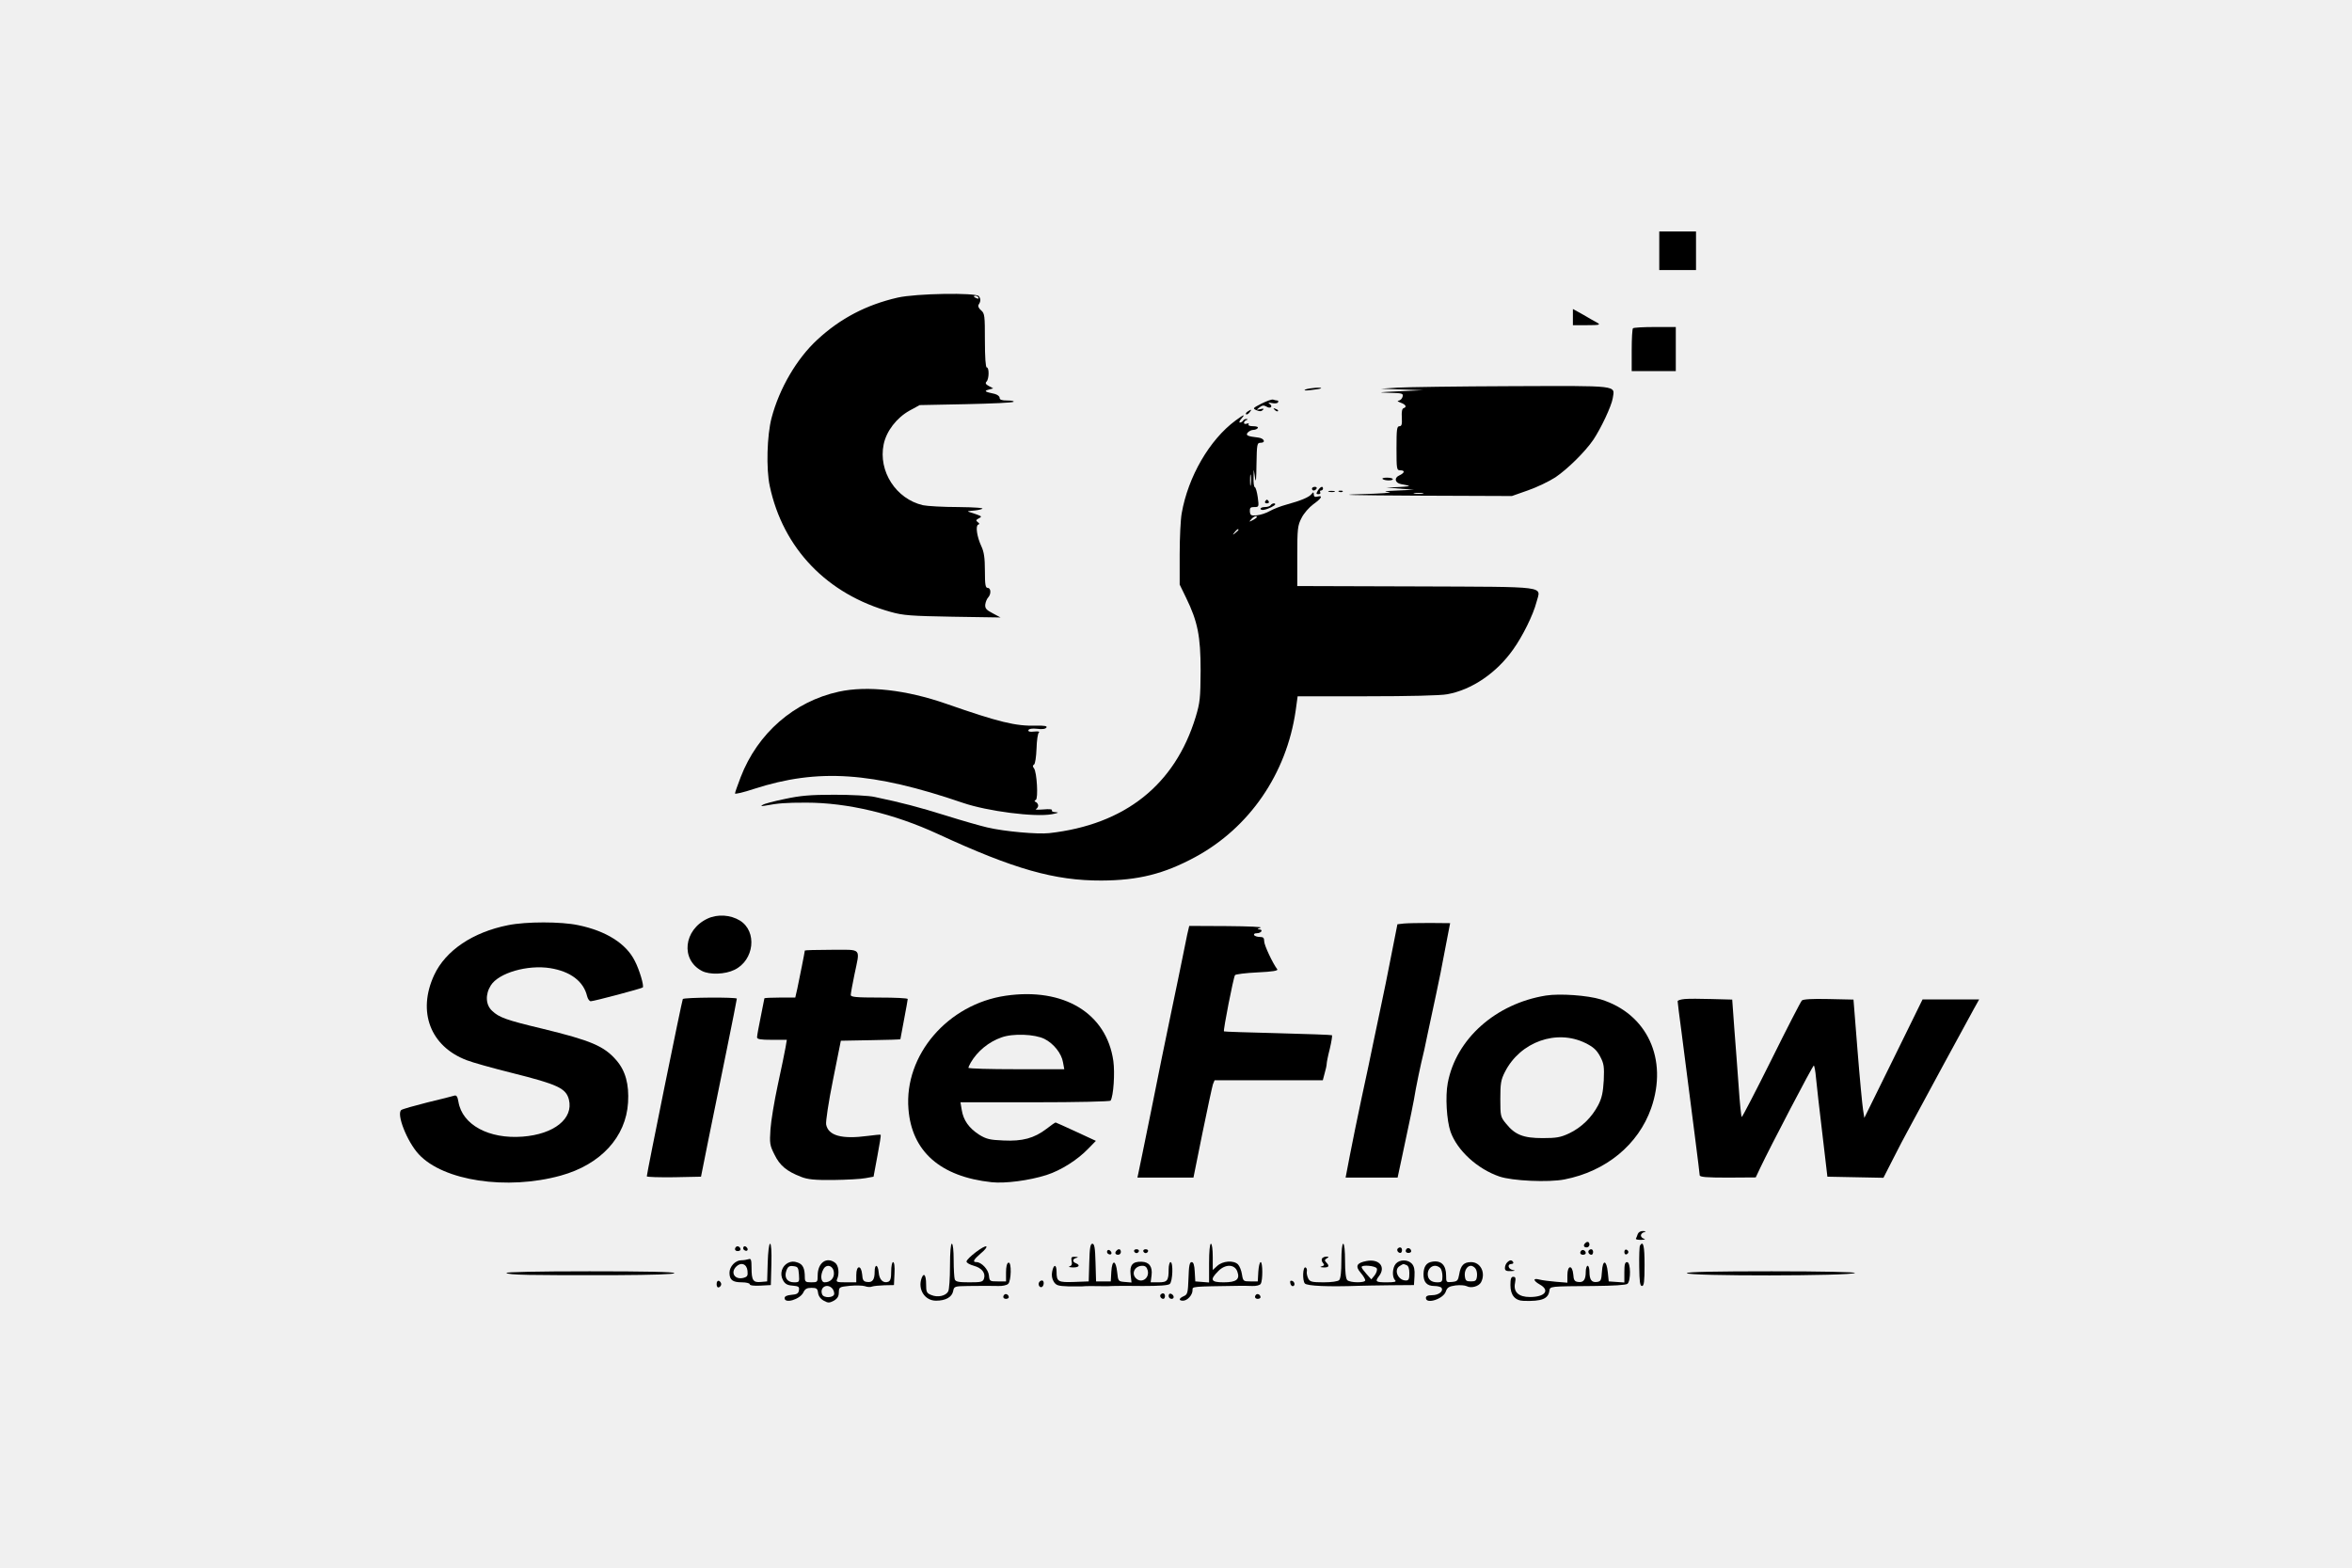
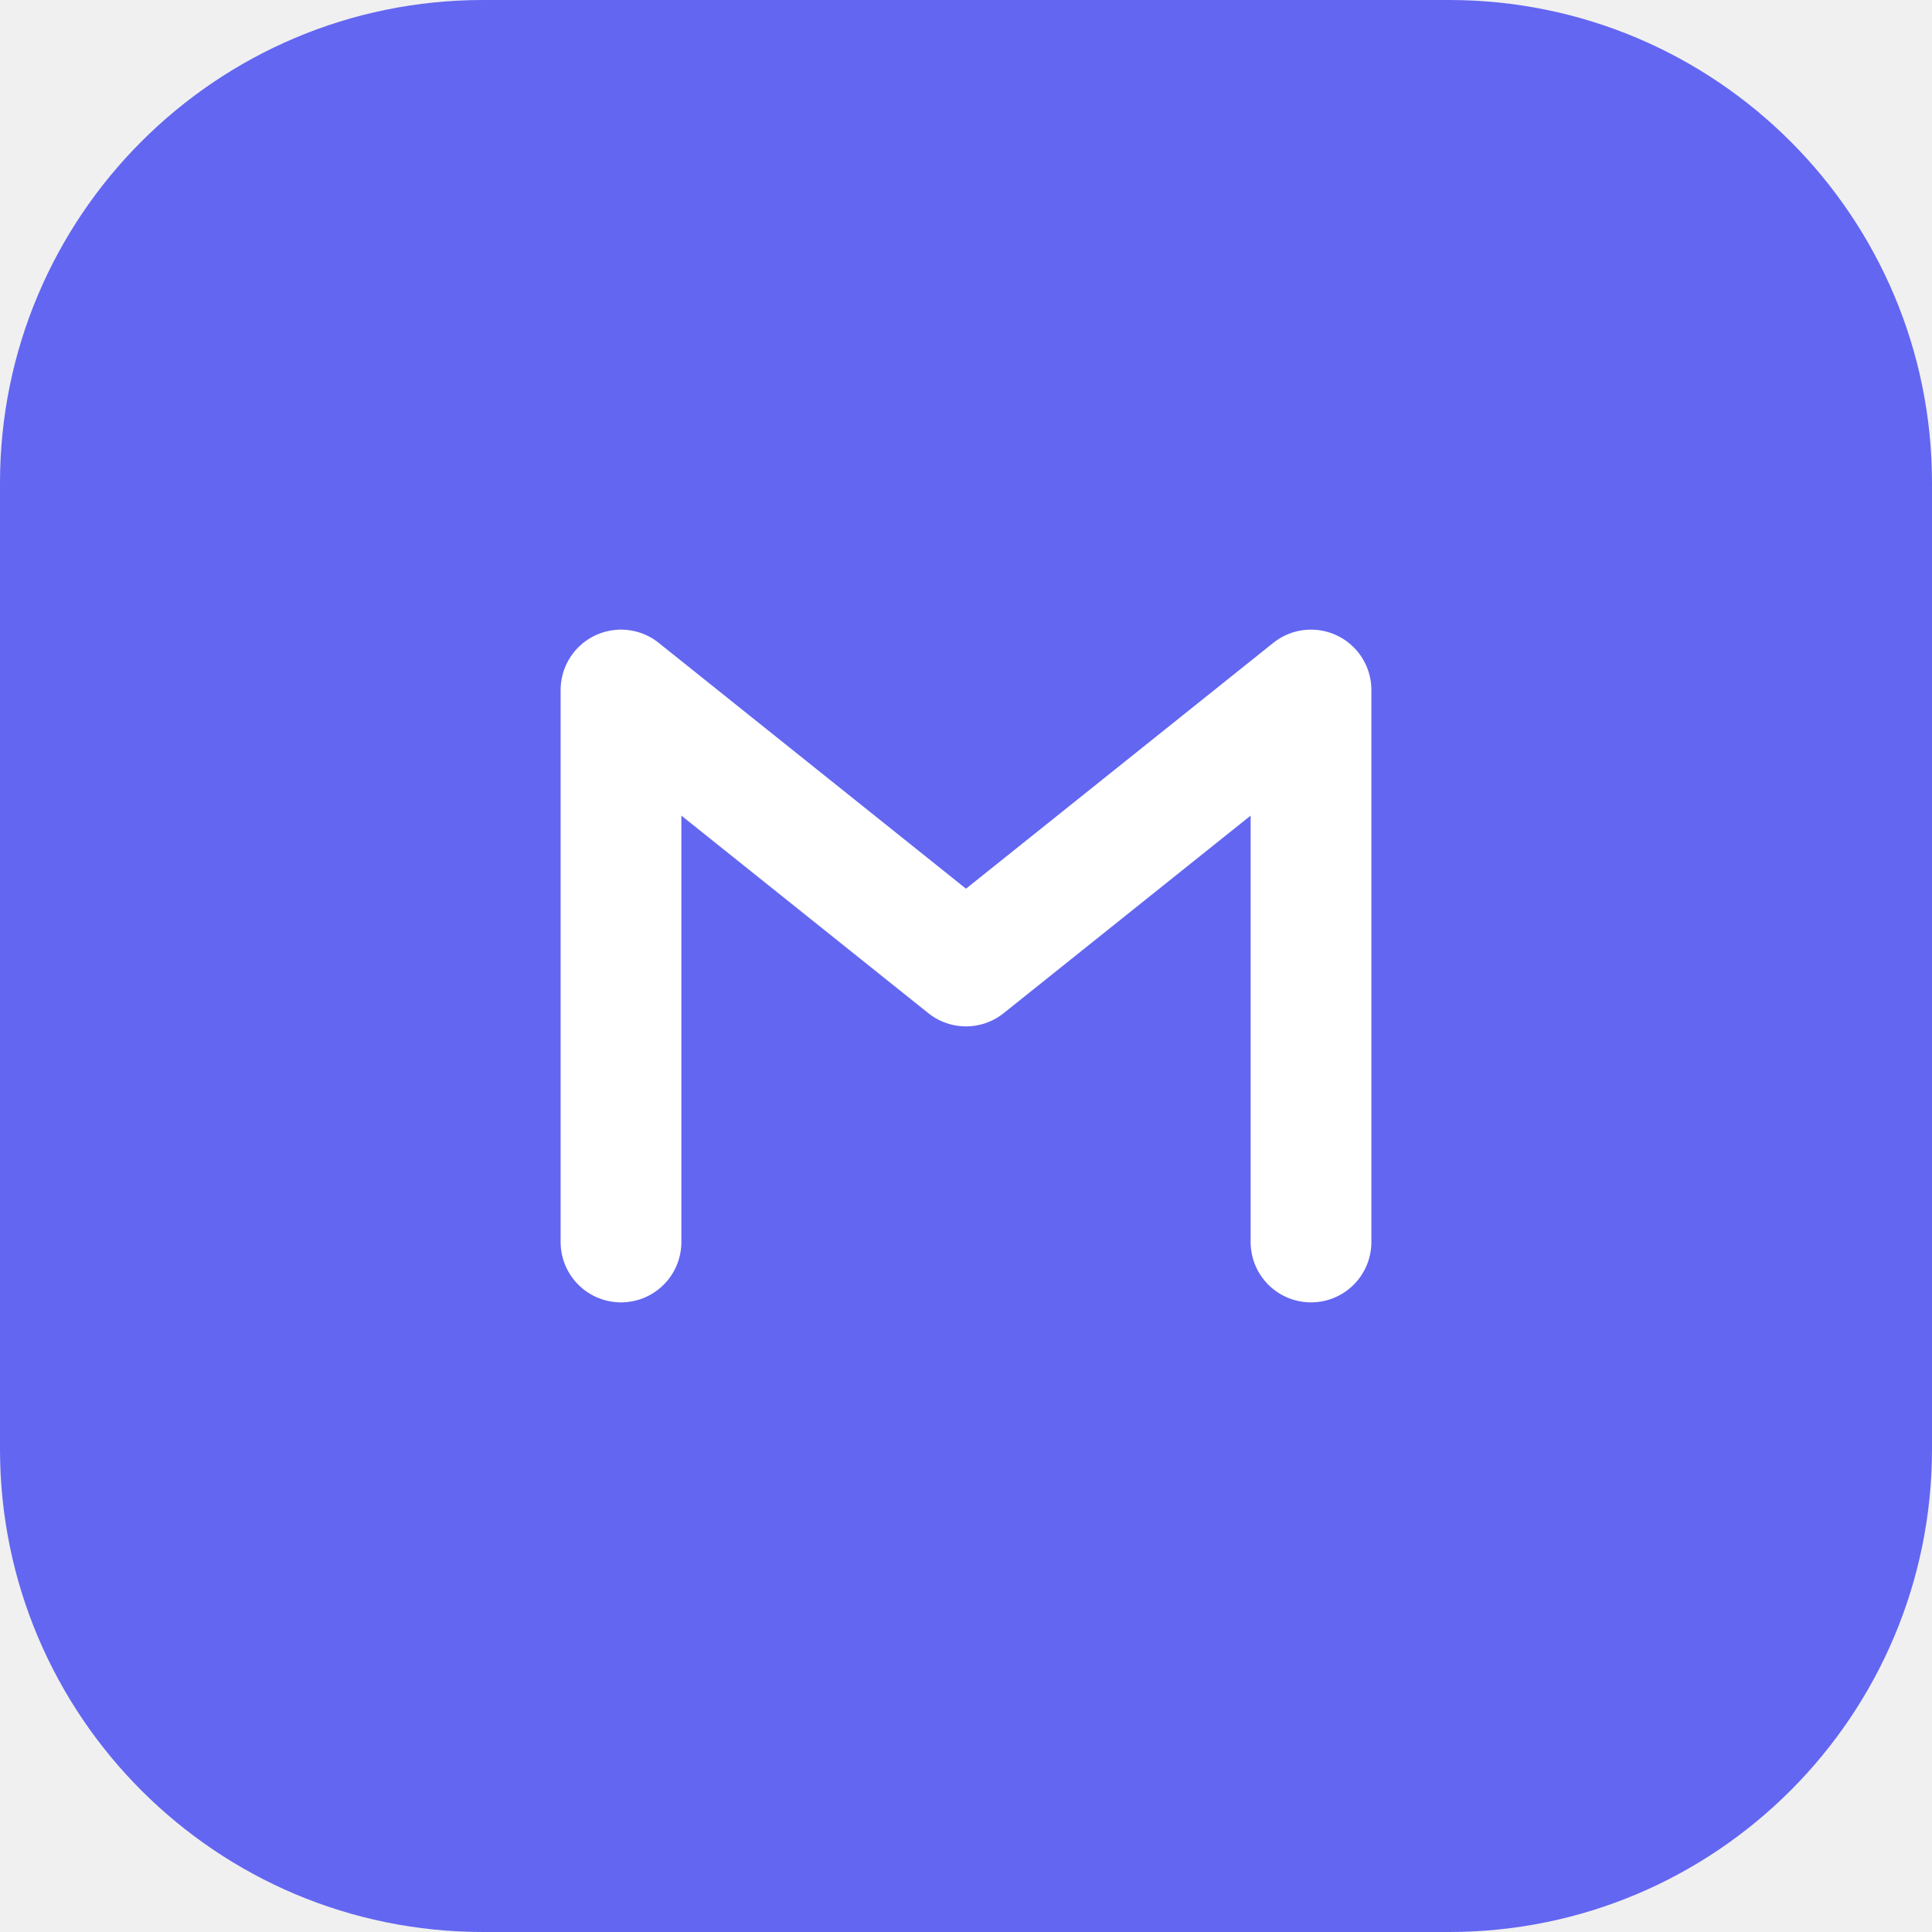
- <svg xmlns="http://www.w3.org/2000/svg" version="1.0" width="1280pt" height="853pt" viewBox="0 0 1280 853" preserveAspectRatio="xMidYMid meet">
-   <g transform="translate(0,853) scale(0.1,-0.1)" fill="#000000" stroke="none">
-     <path d="M9030 7165 l0 -105 100 0 100 0 0 105 0 105 -100 0 -100 0 0 -105z" />
-     <path d="M4885 6910 c-170 -39 -312 -113 -437 -229 -112 -103 -207 -266 -249 -426 -25 -95 -30 -277 -10 -370 72 -340 312 -590 659 -686 67 -19 111 -22 337 -26 l260 -4 -43 23 c-35 18 -42 27 -40 48 2 14 9 31 16 38 17 19 15 52 -3 52 -12 0 -15 17 -15 93 0 70 -5 103 -19 133 -24 51 -33 111 -18 118 9 3 8 7 -2 14 -11 8 -10 12 5 20 18 10 17 11 -6 20 -14 5 -34 12 -45 15 -13 3 -8 5 15 7 19 1 44 5 55 10 12 5 -37 9 -130 10 -82 0 -169 5 -192 10 -147 34 -244 185 -214 331 15 73 71 145 141 184 l55 30 252 5 c138 3 255 8 259 13 4 4 -11 7 -34 7 -30 0 -42 4 -42 15 0 8 -12 17 -27 21 -53 11 -60 16 -33 23 l25 7 -24 13 c-17 9 -20 16 -12 24 14 14 15 77 1 77 -6 0 -10 55 -10 146 0 136 -1 148 -21 165 -13 11 -18 23 -13 31 12 18 12 31 1 46 -16 20 -342 15 -442 -8z m440 0 c3 -6 -1 -7 -9 -4 -18 7 -21 14 -7 14 6 0 13 -4 16 -10z" />
-     <path d="M8560 6804 l0 -44 78 0 c66 0 74 2 55 13 -12 6 -46 26 -77 44 l-56 31 0 -44z" />
-     <path d="M8887 6743 c-4 -3 -7 -57 -7 -120 l0 -113 120 0 120 0 0 120 0 120 -113 0 c-63 0 -117 -3 -120 -7z" />
-     <path d="M7605 6420 l-90 -6 115 -4 115 -4 -135 -6 c-107 -5 -118 -6 -53 -8 76 -2 81 -3 76 -22 -3 -11 -13 -20 -22 -21 -9 0 -4 -5 12 -11 28 -10 35 -24 15 -30 -8 -3 -11 -21 -9 -51 2 -37 -1 -47 -13 -47 -14 0 -16 -17 -16 -120 0 -113 1 -120 20 -120 28 0 25 -14 -5 -28 -29 -13 -24 -40 9 -47 11 -2 30 -6 41 -8 11 -3 -11 -6 -50 -8 l-70 -3 75 -6 75 -6 -90 -4 c-72 -3 -81 -5 -45 -9 25 -3 -47 -8 -160 -11 -137 -4 -33 -6 312 -8 l516 -2 88 31 c49 17 115 49 149 71 66 45 160 137 206 204 41 61 99 183 106 227 11 71 41 67 -551 65 -292 -1 -571 -5 -621 -8z m138 -577 c-13 -2 -33 -2 -45 0 -13 2 -3 4 22 4 25 0 35 -2 23 -4z" />
-     <path d="M7105 6410 c-13 -6 -2 -7 30 -3 28 3 52 7 54 9 9 8 -65 2 -84 -6z" />
-     <path d="M6865 6333 c-48 -25 -49 -26 -27 -36 16 -7 26 -7 34 1 8 8 5 9 -13 5 -23 -5 -23 -5 -4 10 14 11 23 12 37 4 21 -14 38 0 18 14 -11 8 -8 9 12 5 15 -3 30 -2 33 4 3 5 2 10 -4 10 -5 0 -15 2 -23 5 -7 2 -35 -8 -63 -22z" />
-     <path d="M6937 6299 c7 -7 15 -10 18 -7 3 3 -2 9 -12 12 -14 6 -15 5 -6 -5z" />
-     <path d="M6790 6290 c-8 -5 -12 -12 -9 -15 4 -3 12 1 19 10 14 17 11 19 -10 5z" />
-     <path d="M6724 6241 c-141 -104 -258 -305 -293 -505 -6 -33 -11 -134 -11 -224 l0 -164 35 -72 c63 -129 79 -209 79 -396 -1 -150 -3 -173 -27 -253 -113 -370 -386 -586 -797 -632 -64 -7 -244 9 -337 31 -35 8 -137 37 -226 65 -148 46 -235 69 -387 101 -30 7 -129 12 -220 12 -133 0 -185 -5 -269 -23 -58 -12 -112 -26 -120 -32 -12 -7 -10 -8 9 -5 77 14 112 17 228 17 224 0 477 -60 717 -171 413 -191 635 -254 890 -253 200 1 340 36 510 128 295 160 496 453 546 795 l11 80 377 0 c226 0 401 4 437 11 133 24 268 115 359 244 51 71 109 188 127 258 23 89 78 82 -656 85 l-646 2 0 163 c0 149 2 167 23 207 12 25 41 58 64 75 45 32 55 50 23 42 -14 -4 -20 0 -20 11 -1 15 -2 15 -13 2 -14 -17 -57 -35 -137 -57 -30 -8 -71 -24 -90 -35 -19 -11 -50 -21 -70 -23 -32 -3 -36 0 -38 21 -1 20 3 24 24 24 25 0 26 1 19 53 -4 28 -11 54 -16 55 -5 2 -8 25 -7 50 l1 47 7 -45 c5 -33 7 -13 8 73 2 111 3 117 23 117 29 0 19 24 -12 28 -60 7 -71 12 -59 27 7 8 21 15 31 15 10 0 21 5 24 10 4 6 -7 10 -25 10 -18 0 -29 4 -25 10 3 6 -1 7 -9 4 -9 -3 -16 -2 -16 4 0 6 6 13 13 15 9 4 9 6 0 6 -6 1 -15 -3 -18 -9 -3 -5 -11 -10 -17 -10 -6 0 -3 9 7 20 25 28 15 25 -31 -9z m83 -348 c-2 -16 -4 -5 -4 22 0 28 2 40 4 28 2 -13 2 -35 0 -50z m33 -178 c0 -2 -10 -10 -22 -16 -21 -11 -22 -11 -9 4 13 16 31 23 31 12z m-100 -69 c0 -2 -8 -10 -17 -17 -16 -13 -17 -12 -4 4 13 16 21 21 21 13z" />
-     <path d="M7524 5923 c10 -10 56 -11 56 -1 0 4 -14 8 -32 8 -17 0 -28 -3 -24 -7z" />
-     <path d="M7140 5870 c0 -5 4 -10 9 -10 6 0 13 5 16 10 3 6 -1 10 -9 10 -9 0 -16 -4 -16 -10z" />
-     <path d="M7172 5860 c-10 -17 -10 -20 4 -20 8 0 12 5 9 10 -3 6 -1 10 4 10 6 0 11 5 11 10 0 17 -14 11 -28 -10z" />
-     <path d="M7233 5853 c9 -2 23 -2 30 0 6 3 -1 5 -18 5 -16 0 -22 -2 -12 -5z" />
-     <path d="M7288 5853 c7 -3 16 -2 19 1 4 3 -2 6 -13 5 -11 0 -14 -3 -6 -6z" />
-     <path d="M6885 5800 c-3 -5 1 -10 10 -10 9 0 13 5 10 10 -3 6 -8 10 -10 10 -2 0 -7 -4 -10 -10z" />
-     <path d="M6915 5780 c-3 -5 -17 -10 -31 -10 -13 0 -24 -4 -24 -9 0 -6 9 -8 19 -6 23 4 61 23 61 30 0 9 -19 5 -25 -5z" />
-     <path d="M4565 4765 c-243 -53 -442 -226 -534 -465 -17 -44 -31 -84 -31 -89 0 -5 47 6 104 25 347 112 642 93 1136 -76 134 -46 392 -79 485 -62 33 6 40 10 22 11 -16 0 -26 5 -22 11 3 5 -15 7 -47 4 -29 -2 -47 -2 -40 2 6 3 12 12 12 19 0 7 -6 16 -12 19 -10 4 -10 7 -1 12 14 6 6 152 -10 172 -8 10 -7 16 0 20 7 4 12 42 14 87 1 44 7 84 13 88 6 5 -5 7 -25 5 -25 -3 -35 0 -32 8 3 7 20 10 47 7 28 -4 46 -1 51 7 5 8 -10 11 -56 10 -112 -3 -202 19 -489 119 -218 76 -430 100 -585 66z" />
-     <path d="M3851 3530 c-131 -61 -148 -224 -31 -285 42 -22 126 -19 177 6 108 52 125 209 30 268 -52 32 -122 36 -176 11z" />
-     <path d="M2765 3494 c-192 -38 -340 -138 -402 -271 -93 -200 -21 -389 177 -464 30 -12 141 -43 245 -69 252 -63 295 -84 311 -145 26 -104 -81 -189 -252 -202 -183 -14 -328 64 -349 189 -5 30 -11 38 -23 34 -10 -3 -75 -20 -147 -37 -71 -18 -135 -36 -141 -41 -28 -21 31 -172 95 -241 134 -145 480 -197 773 -116 217 60 355 210 366 398 6 99 -14 172 -63 229 -67 78 -138 108 -405 173 -193 46 -235 61 -272 97 -35 32 -38 89 -7 138 42 68 200 114 324 94 110 -18 181 -72 200 -152 4 -16 13 -28 20 -28 17 0 277 69 283 75 8 8 -18 96 -43 144 -47 95 -157 164 -308 195 -93 20 -284 20 -382 0z" />
-     <path d="M7640 3503 l-35 -4 -34 -172 c-18 -95 -42 -210 -52 -257 -10 -47 -29 -139 -43 -205 -13 -66 -43 -206 -66 -312 -23 -106 -51 -247 -64 -313 l-23 -120 142 0 141 0 22 103 c48 224 65 305 77 379 8 42 21 105 29 140 9 34 25 108 36 163 12 55 32 152 46 215 14 63 34 165 45 225 12 61 23 121 26 135 l5 25 -109 1 c-59 0 -124 -1 -143 -3z" />
-     <path d="M6461 3443 c-5 -27 -17 -84 -26 -128 -9 -44 -36 -177 -61 -295 -25 -118 -74 -359 -109 -535 -36 -176 -67 -330 -70 -342 l-5 -23 152 0 153 0 49 243 c27 133 53 252 57 265 l9 22 294 0 295 0 10 38 c6 20 11 43 11 51 0 7 7 44 17 82 9 38 14 71 12 74 -3 2 -135 7 -295 11 -159 4 -291 8 -293 10 -5 5 51 291 60 306 3 5 59 12 123 15 82 4 113 9 107 17 -25 33 -71 131 -71 152 0 19 -5 24 -24 24 -14 0 -28 5 -31 10 -3 6 3 10 14 10 25 0 38 20 14 21 -13 1 -11 3 7 9 14 5 -62 8 -182 9 l-206 1 -11 -47z" />
-     <path d="M4380 3356 c0 -6 -30 -156 -41 -208 l-11 -48 -84 0 c-46 0 -84 -2 -84 -4 0 -2 -9 -48 -20 -101 -11 -53 -20 -103 -20 -111 0 -11 19 -14 81 -14 l81 0 -7 -42 c-4 -24 -23 -115 -42 -203 -19 -88 -37 -197 -40 -242 -5 -76 -4 -87 22 -138 29 -60 67 -91 145 -121 35 -14 74 -18 175 -17 72 1 150 5 175 10 l44 8 21 113 c12 62 20 114 18 115 -1 2 -33 -1 -70 -6 -142 -19 -215 1 -227 62 -3 14 13 123 37 241 l43 215 162 3 c89 1 162 4 162 5 0 1 9 49 20 107 11 58 20 108 20 112 0 5 -70 8 -155 8 -126 0 -155 3 -155 14 0 8 9 58 20 111 31 149 44 135 -125 135 -80 0 -145 -2 -145 -4z" />
-     <path d="M5473 3110 c-315 -46 -553 -323 -529 -617 18 -231 174 -368 452 -398 74 -8 204 9 299 39 78 25 169 82 229 145 l40 41 -108 50 c-59 27 -109 50 -111 50 -3 0 -25 -15 -49 -34 -68 -52 -132 -69 -235 -64 -75 3 -94 8 -133 32 -55 36 -85 78 -94 134 l-7 42 406 0 c225 0 408 4 411 9 16 25 24 151 15 216 -37 260 -270 401 -586 355z m211 -235 c50 -25 93 -79 101 -127 l7 -38 -261 0 c-143 0 -261 3 -261 8 1 4 6 16 13 28 36 62 98 113 167 137 62 23 182 18 234 -8z" />
-     <path d="M8413 3111 c-273 -44 -489 -236 -534 -476 -14 -73 -6 -204 15 -265 36 -102 146 -203 266 -244 70 -24 267 -33 354 -16 226 44 402 189 472 388 93 267 -22 514 -274 592 -72 22 -222 33 -299 21z m216 -259 c42 -21 60 -37 79 -72 21 -40 23 -55 20 -130 -4 -66 -10 -96 -30 -135 -35 -67 -91 -122 -158 -154 -47 -22 -69 -26 -145 -26 -105 0 -150 18 -199 79 -30 36 -31 42 -31 134 0 84 3 104 25 147 83 164 281 235 439 157z" />
-     <path d="M3716 3092 c-5 -8 -196 -949 -196 -965 0 -4 66 -6 148 -5 l147 3 41 205 c23 113 67 329 98 481 31 152 56 279 56 283 0 9 -288 7 -294 -2z" />
-     <path d="M9168 3092 c-21 -2 -38 -7 -38 -12 0 -5 9 -80 21 -167 59 -459 99 -769 99 -780 0 -10 37 -13 153 -13 l152 1 25 53 c54 114 285 556 291 556 3 0 9 -30 12 -67 7 -68 12 -116 45 -393 l17 -145 152 -3 153 -3 50 98 c27 54 70 136 96 183 25 47 107 198 181 335 75 138 149 274 165 303 l29 52 -154 0 -154 0 -158 -322 -159 -323 -7 45 c-4 25 -18 170 -30 322 l-22 277 -136 3 c-90 2 -138 -1 -145 -8 -6 -6 -81 -151 -166 -323 -85 -171 -158 -311 -161 -311 -3 0 -11 75 -17 168 -7 92 -17 235 -24 319 l-11 152 -111 3 c-61 2 -128 2 -148 0z" />
-     <path d="M8913 1813 c-3 -10 -8 -21 -10 -25 -2 -5 11 -7 29 -7 18 1 25 3 16 6 -10 2 -18 11 -18 18 0 7 8 16 18 18 12 4 11 5 -6 6 -13 1 -25 -6 -29 -16z" />
-     <path d="M8627 1763 c-12 -11 -8 -23 8 -23 8 0 15 7 15 15 0 16 -12 20 -23 8z" />
-     <path d="M4178 1658 l-3 -103 -34 -3 c-42 -4 -51 8 -51 77 0 44 -3 52 -16 47 -9 -3 -27 -6 -40 -6 -32 0 -64 -34 -64 -68 0 -39 17 -52 67 -52 24 0 43 -5 43 -10 0 -7 22 -10 58 -8 l57 3 3 113 c2 70 -1 112 -7 112 -6 0 -11 -43 -13 -102z m-110 -45 c3 -28 -1 -33 -23 -39 -46 -11 -71 28 -39 61 27 27 58 15 62 -22z" />
-     <path d="M5170 1639 c0 -66 -4 -129 -10 -139 -13 -24 -57 -34 -92 -19 -25 10 -28 16 -28 60 0 48 -12 64 -24 33 -23 -61 16 -124 78 -124 52 0 86 19 93 51 5 27 7 28 82 29 92 1 115 1 164 0 21 -1 45 4 53 11 18 15 20 123 2 116 -8 -2 -13 -22 -13 -53 l0 -49 -45 0 c-43 0 -45 1 -48 32 -3 33 -41 73 -68 73 -23 0 -16 13 23 47 21 17 35 34 31 38 -9 10 -108 -65 -108 -82 0 -7 18 -17 40 -23 43 -12 65 -39 55 -70 -6 -18 -16 -20 -80 -20 -57 0 -74 3 -79 16 -3 9 -6 56 -6 105 0 53 -4 89 -10 89 -6 0 -10 -47 -10 -121z" />
-     <path d="M5928 1658 l-3 -103 -79 -3 c-88 -3 -96 1 -96 56 0 41 -16 42 -24 0 -4 -20 -1 -39 9 -55 13 -20 24 -23 78 -25 34 0 69 0 77 0 16 2 68 2 110 1 14 -1 39 0 55 1 17 1 90 1 164 0 88 0 138 3 147 11 16 13 20 119 4 119 -5 0 -10 -18 -10 -39 0 -62 -7 -71 -55 -71 l-43 0 5 38 c6 47 -13 73 -54 74 -49 2 -66 -18 -60 -70 l5 -43 -37 3 c-35 3 -36 4 -41 52 -7 69 -28 72 -32 4 l-3 -53 -40 0 -40 0 -3 103 c-2 80 -6 102 -17 102 -11 0 -15 -22 -17 -102z m318 -43 c11 -43 -34 -73 -64 -43 -27 27 -6 68 35 68 16 0 24 -7 29 -25z" />
-     <path d="M6580 1654 l0 -105 -37 3 -38 3 -3 53 c-2 37 -7 52 -17 52 -11 0 -15 -20 -17 -87 -3 -80 -5 -89 -25 -98 -28 -12 -30 -25 -5 -25 24 0 52 31 52 57 0 21 -12 20 260 24 14 0 43 0 64 -1 22 -1 43 4 47 12 12 18 11 118 0 118 -6 0 -11 -24 -13 -52 l-3 -53 -40 0 c-38 0 -40 1 -46 38 -3 21 -13 46 -22 55 -24 23 -83 19 -113 -9 l-24 -22 0 71 c0 41 -4 72 -10 72 -6 0 -10 -42 -10 -106z m154 -46 c15 -42 -5 -58 -75 -58 -70 0 -76 14 -29 61 39 40 90 38 104 -3z" />
-     <path d="M7300 1667 c0 -59 -4 -97 -12 -105 -7 -7 -41 -12 -85 -12 -63 0 -74 3 -83 20 -6 12 -10 29 -8 39 2 10 -1 20 -7 22 -15 6 -18 -70 -4 -87 11 -14 128 -19 294 -13 22 1 99 2 170 3 l130 1 3 49 c2 35 -2 53 -14 67 -22 24 -66 24 -87 1 -20 -22 -22 -73 -5 -90 9 -9 -1 -12 -45 -12 -61 0 -65 4 -42 34 38 50 1 95 -68 82 -54 -10 -63 -28 -32 -64 14 -16 25 -35 25 -41 0 -15 -83 -14 -98 1 -8 8 -12 46 -12 105 0 55 -4 93 -10 93 -6 0 -10 -38 -10 -93z m354 -23 c11 -4 16 -19 16 -45 0 -32 -4 -39 -19 -39 -43 0 -68 59 -33 79 21 13 17 12 36 5z m-161 -19 c3 -7 -2 -24 -12 -37 l-18 -22 -26 29 c-15 17 -27 33 -27 38 0 14 78 7 83 -8z" />
-     <path d="M8925 1750 c-3 -5 -5 -57 -4 -115 1 -82 4 -105 15 -105 11 0 14 24 14 115 0 104 -7 134 -25 105z" />
-     <path d="M4006 1743 c-11 -11 -6 -23 9 -23 8 0 15 4 15 9 0 13 -16 22 -24 14z" />
-     <path d="M4046 1742 c-3 -6 -1 -14 5 -17 15 -10 25 3 12 16 -7 7 -13 7 -17 1z" />
-     <path d="M7607 1734 c-8 -8 1 -24 14 -24 5 0 9 7 9 15 0 15 -12 20 -23 9z" />
-     <path d="M7656 1733 c-11 -11 -6 -23 9 -23 8 0 15 4 15 9 0 13 -16 22 -24 14z" />
-     <path d="M6026 1722 c-3 -6 -1 -14 5 -17 15 -10 25 3 12 16 -7 7 -13 7 -17 1z" />
-     <path d="M6077 1723 c-12 -11 -8 -23 8 -23 8 0 15 7 15 15 0 16 -12 20 -23 8z" />
-     <path d="M6172 1719 c2 -6 8 -10 13 -10 5 0 11 4 13 10 2 6 -4 11 -13 11 -9 0 -15 -5 -13 -11z" />
-     <path d="M6222 1719 c2 -6 8 -10 13 -10 5 0 11 4 13 10 2 6 -4 11 -13 11 -9 0 -15 -5 -13 -11z" />
-     <path d="M8606 1723 c-11 -11 -6 -23 9 -23 8 0 15 4 15 9 0 13 -16 22 -24 14z" />
-     <path d="M8647 1724 c-8 -8 1 -24 14 -24 5 0 9 7 9 15 0 15 -12 20 -23 9z" />
-     <path d="M8840 1715 c0 -9 5 -15 11 -13 6 2 11 8 11 13 0 5 -5 11 -11 13 -6 2 -11 -4 -11 -13z" />
-     <path d="M5832 1665 c4 -16 0 -25 -11 -28 -9 -3 -1 -5 17 -6 33 -1 44 12 17 23 -20 7 -19 24 3 29 12 3 10 5 -7 6 -20 1 -23 -3 -19 -24z" />
-     <path d="M7195 1680 c-4 -6 -2 -17 5 -25 9 -10 7 -14 -7 -18 -12 -3 -8 -5 10 -6 29 -1 34 8 15 27 -10 10 -10 15 2 22 13 8 13 10 -2 10 -9 0 -20 -5 -23 -10z" />
-     <path d="M4289 1656 c-34 -17 -47 -60 -28 -94 11 -21 24 -28 52 -30 33 -3 38 -6 35 -25 -2 -17 -11 -23 -40 -25 -25 -2 -38 -8 -38 -18 0 -32 84 -7 102 31 9 19 19 25 44 25 28 0 33 -4 36 -27 2 -17 13 -33 31 -43 24 -13 30 -13 55 0 20 12 27 24 27 45 1 29 2 30 60 36 33 3 70 2 82 -2 13 -5 30 -6 39 -2 8 3 39 6 67 7 l52 1 3 63 c2 38 -1 62 -8 62 -5 0 -10 -22 -10 -50 0 -38 -4 -52 -16 -57 -27 -10 -49 11 -52 51 -4 45 -22 48 -22 4 0 -44 -12 -60 -41 -56 -20 2 -25 10 -27 41 -5 53 -32 51 -32 -3 l0 -40 -56 0 c-50 0 -55 2 -48 18 13 30 8 75 -12 89 -46 34 -94 -1 -94 -69 0 -37 -1 -38 -35 -38 -31 0 -35 3 -35 28 0 48 -11 71 -40 80 -19 7 -35 6 -51 -2z m59 -63 c3 -42 2 -43 -27 -43 -38 0 -55 27 -41 65 8 21 16 26 38 23 24 -3 27 -7 30 -45z m190 12 c4 -31 -18 -55 -50 -55 -21 0 -25 39 -7 71 16 31 53 21 57 -16z m-10 -87 c7 -7 12 -20 12 -30 0 -23 -58 -26 -66 -3 -14 37 26 61 54 33z" />
-     <path d="M7793 1662 c-30 -5 -45 -26 -46 -66 -1 -45 18 -66 59 -66 18 0 36 -5 39 -10 12 -19 -16 -40 -51 -40 -24 0 -34 -5 -34 -15 0 -36 94 -6 108 34 8 23 17 29 53 34 24 3 51 1 61 -4 24 -13 66 -1 78 21 27 51 -2 110 -54 110 -40 0 -57 -18 -65 -68 -6 -33 -10 -37 -39 -40 -31 -3 -32 -2 -32 35 0 57 -27 84 -77 75z m45 -34 c7 -7 12 -27 12 -45 0 -29 -3 -33 -28 -33 -33 0 -52 16 -52 45 0 25 18 45 40 45 9 0 21 -5 28 -12z m191 -2 c7 -8 11 -27 9 -43 -3 -24 -8 -28 -33 -28 -25 0 -30 4 -33 28 -4 30 12 57 33 57 7 0 18 -6 24 -14z" />
-     <path d="M8202 1658 c-7 -7 -12 -20 -12 -30 0 -14 7 -18 33 -17 23 1 26 3 10 6 -26 5 -32 33 -7 33 8 0 12 5 9 10 -8 13 -18 13 -33 -2z" />
-     <path d="M8718 1608 c-3 -47 -6 -53 -27 -56 -29 -4 -41 12 -41 56 0 17 -4 32 -10 32 -5 0 -10 -15 -10 -32 0 -44 -12 -60 -41 -56 -20 2 -25 10 -27 41 -5 54 -32 51 -32 -4 l0 -41 -62 5 c-35 3 -75 8 -90 12 -37 10 -35 -6 2 -27 57 -32 28 -68 -54 -68 -61 0 -91 27 -81 76 5 27 3 34 -10 34 -11 0 -15 -11 -15 -45 0 -55 25 -85 73 -86 98 -3 133 11 139 55 4 25 0 24 243 26 104 1 174 5 182 12 19 16 18 118 -2 118 -12 0 -15 -13 -15 -56 l0 -55 -42 3 -43 3 -5 49 c-7 69 -28 72 -32 4z" />
-     <path d="M2756 1601 c10 -11 121 -13 592 -12 207 1 322 5 322 11 0 7 -161 10 -462 10 -286 0 -458 -4 -452 -9z" />
-     <path d="M9180 1600 c0 -17 896 -16 915 1 5 5 -177 9 -453 9 -301 0 -462 -3 -462 -10z" />
-     <path d="M3900 1540 c0 -13 5 -20 13 -17 6 2 12 10 12 17 0 7 -6 15 -12 18 -8 2 -13 -5 -13 -18z" />
-     <path d="M5655 1550 c-8 -13 4 -32 16 -25 12 8 12 35 0 35 -6 0 -13 -4 -16 -10z" />
-     <path d="M7022 1546 c1 -10 8 -17 13 -17 15 1 12 24 -3 29 -9 3 -13 -2 -10 -12z" />
-     <path d="M5466 1483 c-11 -11 -6 -23 9 -23 8 0 15 4 15 9 0 13 -16 22 -24 14z" />
-     <path d="M6317 1484 c-8 -8 1 -24 14 -24 5 0 9 7 9 15 0 15 -12 20 -23 9z" />
-     <path d="M6360 1476 c0 -9 7 -16 16 -16 17 0 14 22 -4 28 -7 2 -12 -3 -12 -12z" />
-     <path d="M6836 1483 c-11 -11 -6 -23 9 -23 8 0 15 4 15 9 0 13 -16 22 -24 14z" />
-   </g>
+ <svg xmlns="http://www.w3.org/2000/svg" viewBox="0 0 56 56" fill="none">
+   <rect width="56" height="56" rx="14" fill="#6366f1" />
+   <path d="M18 36V20l10 8 10-8v16" stroke="#fff" stroke-width="3.5" stroke-linecap="round" stroke-linejoin="round" />
+   <circle cx="28" cy="28" r="1.5" fill="#fff" />
</svg>
